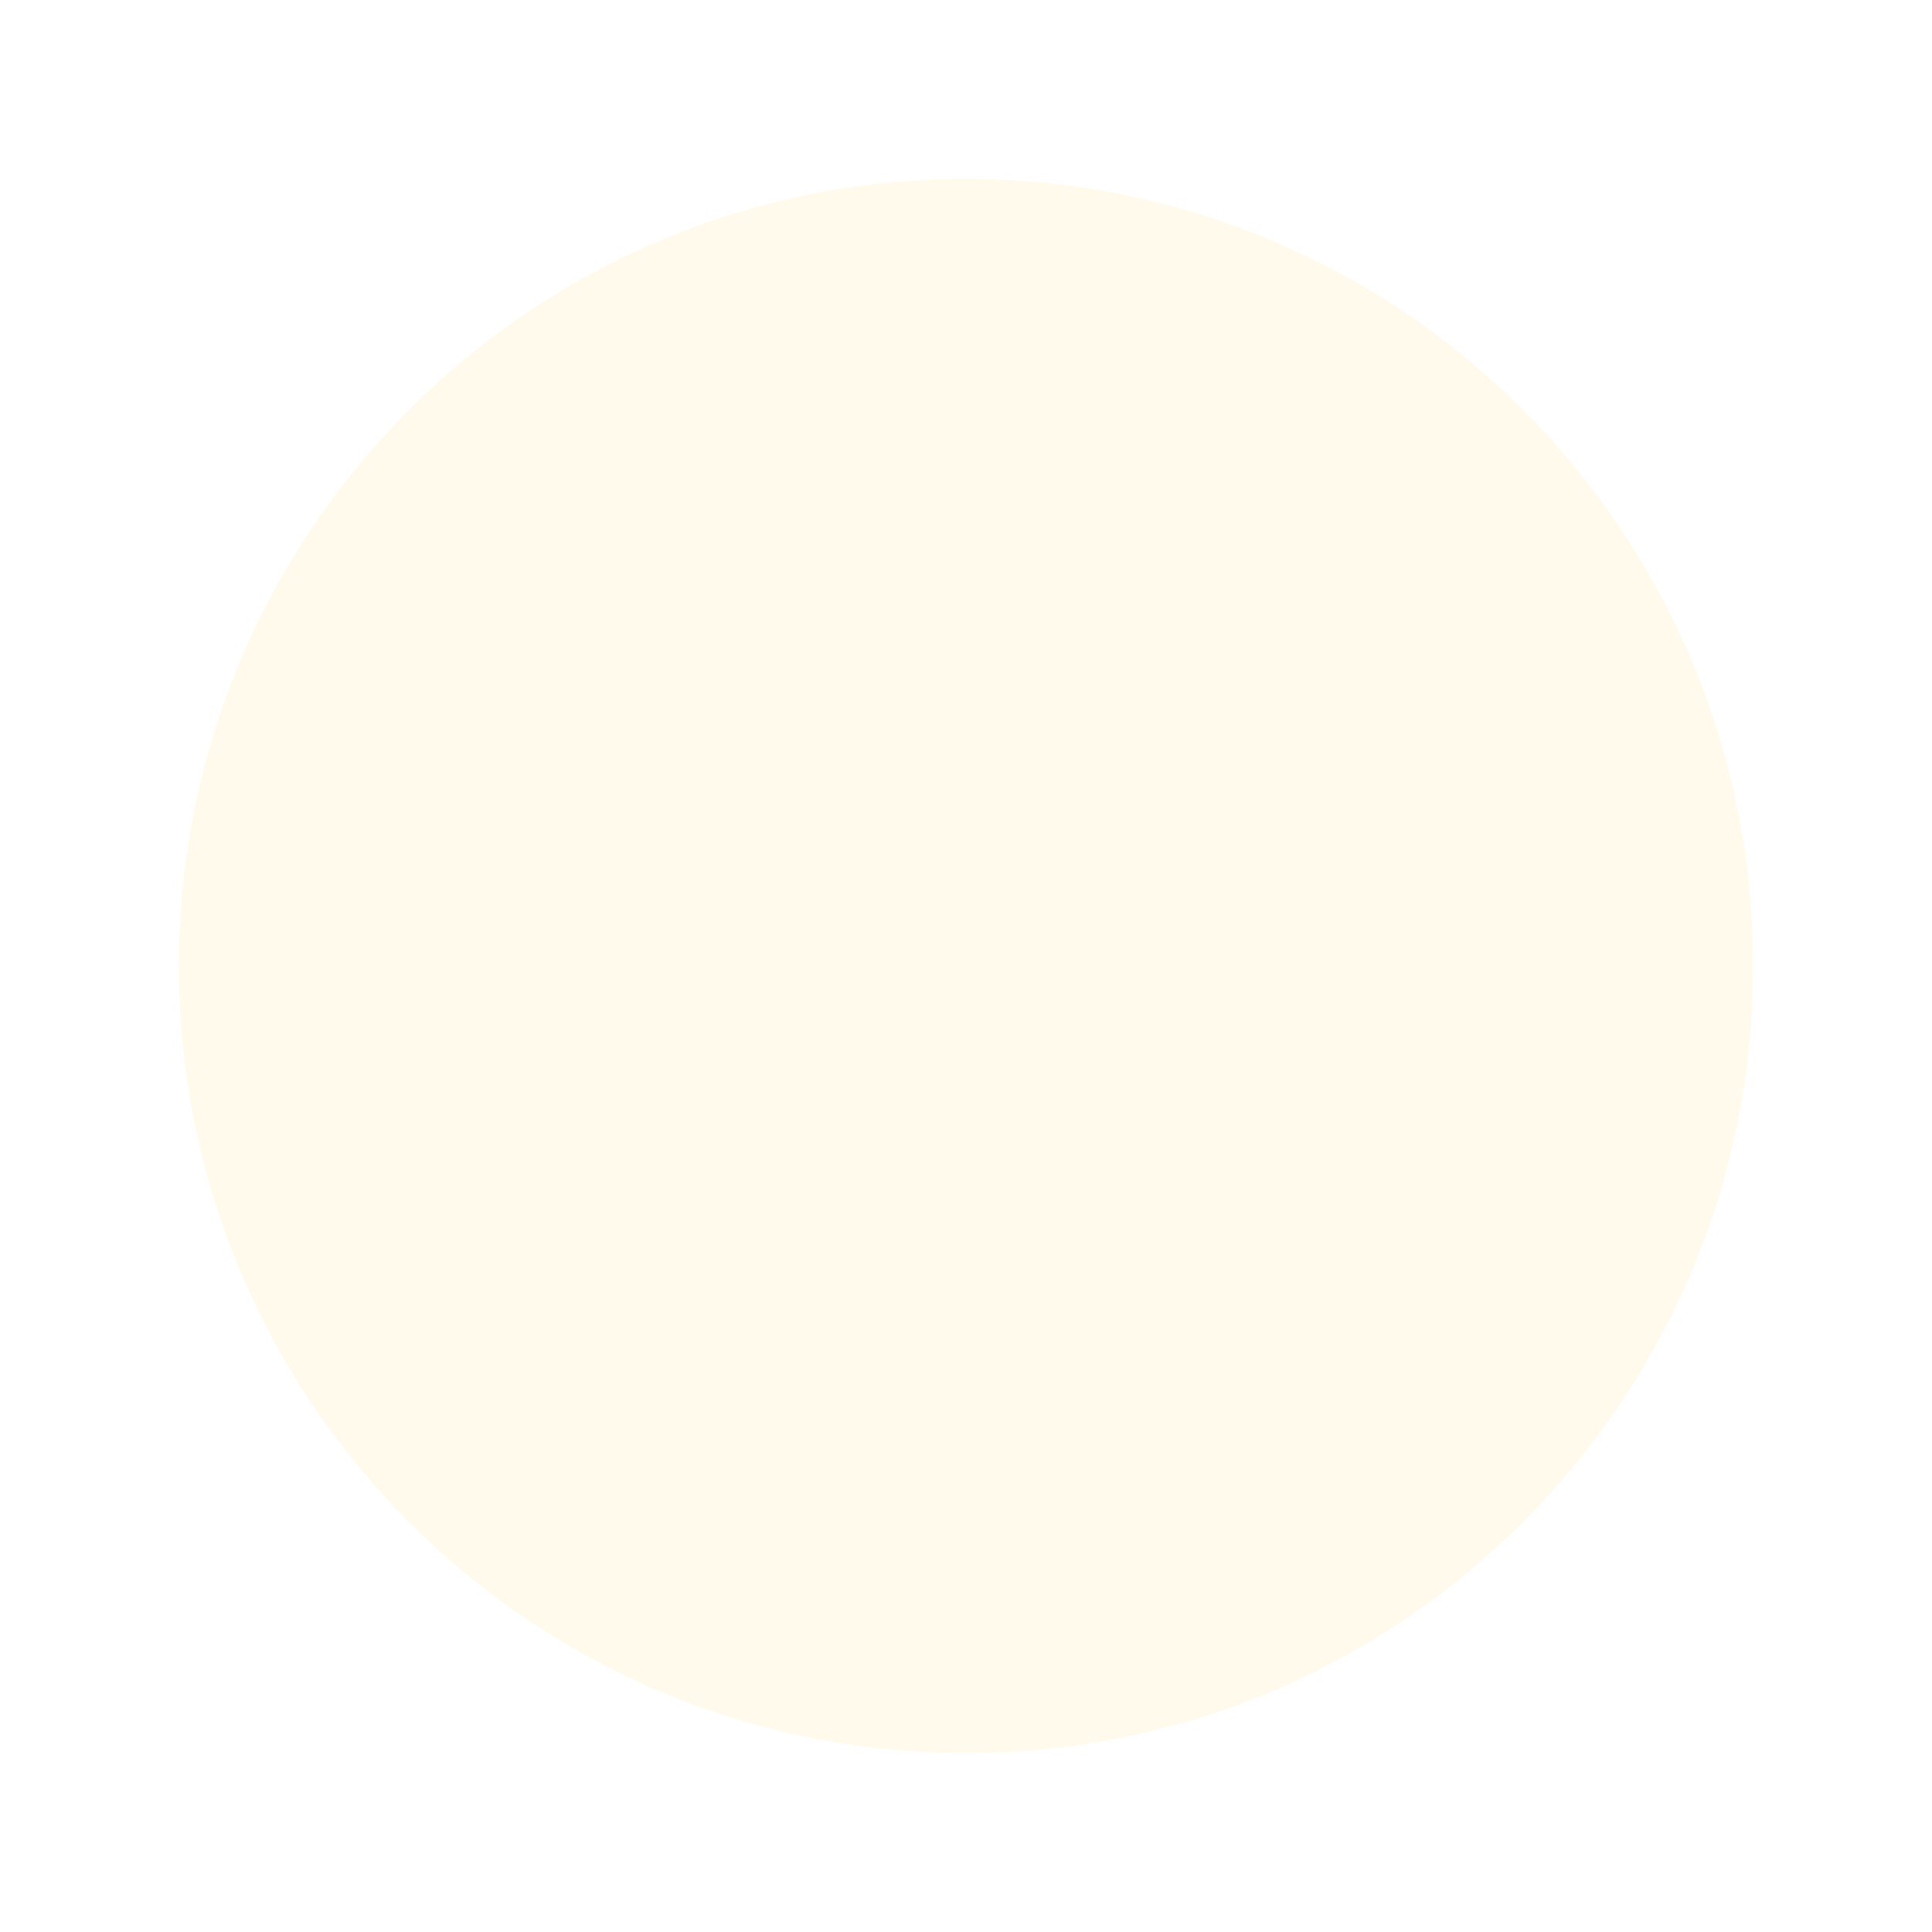
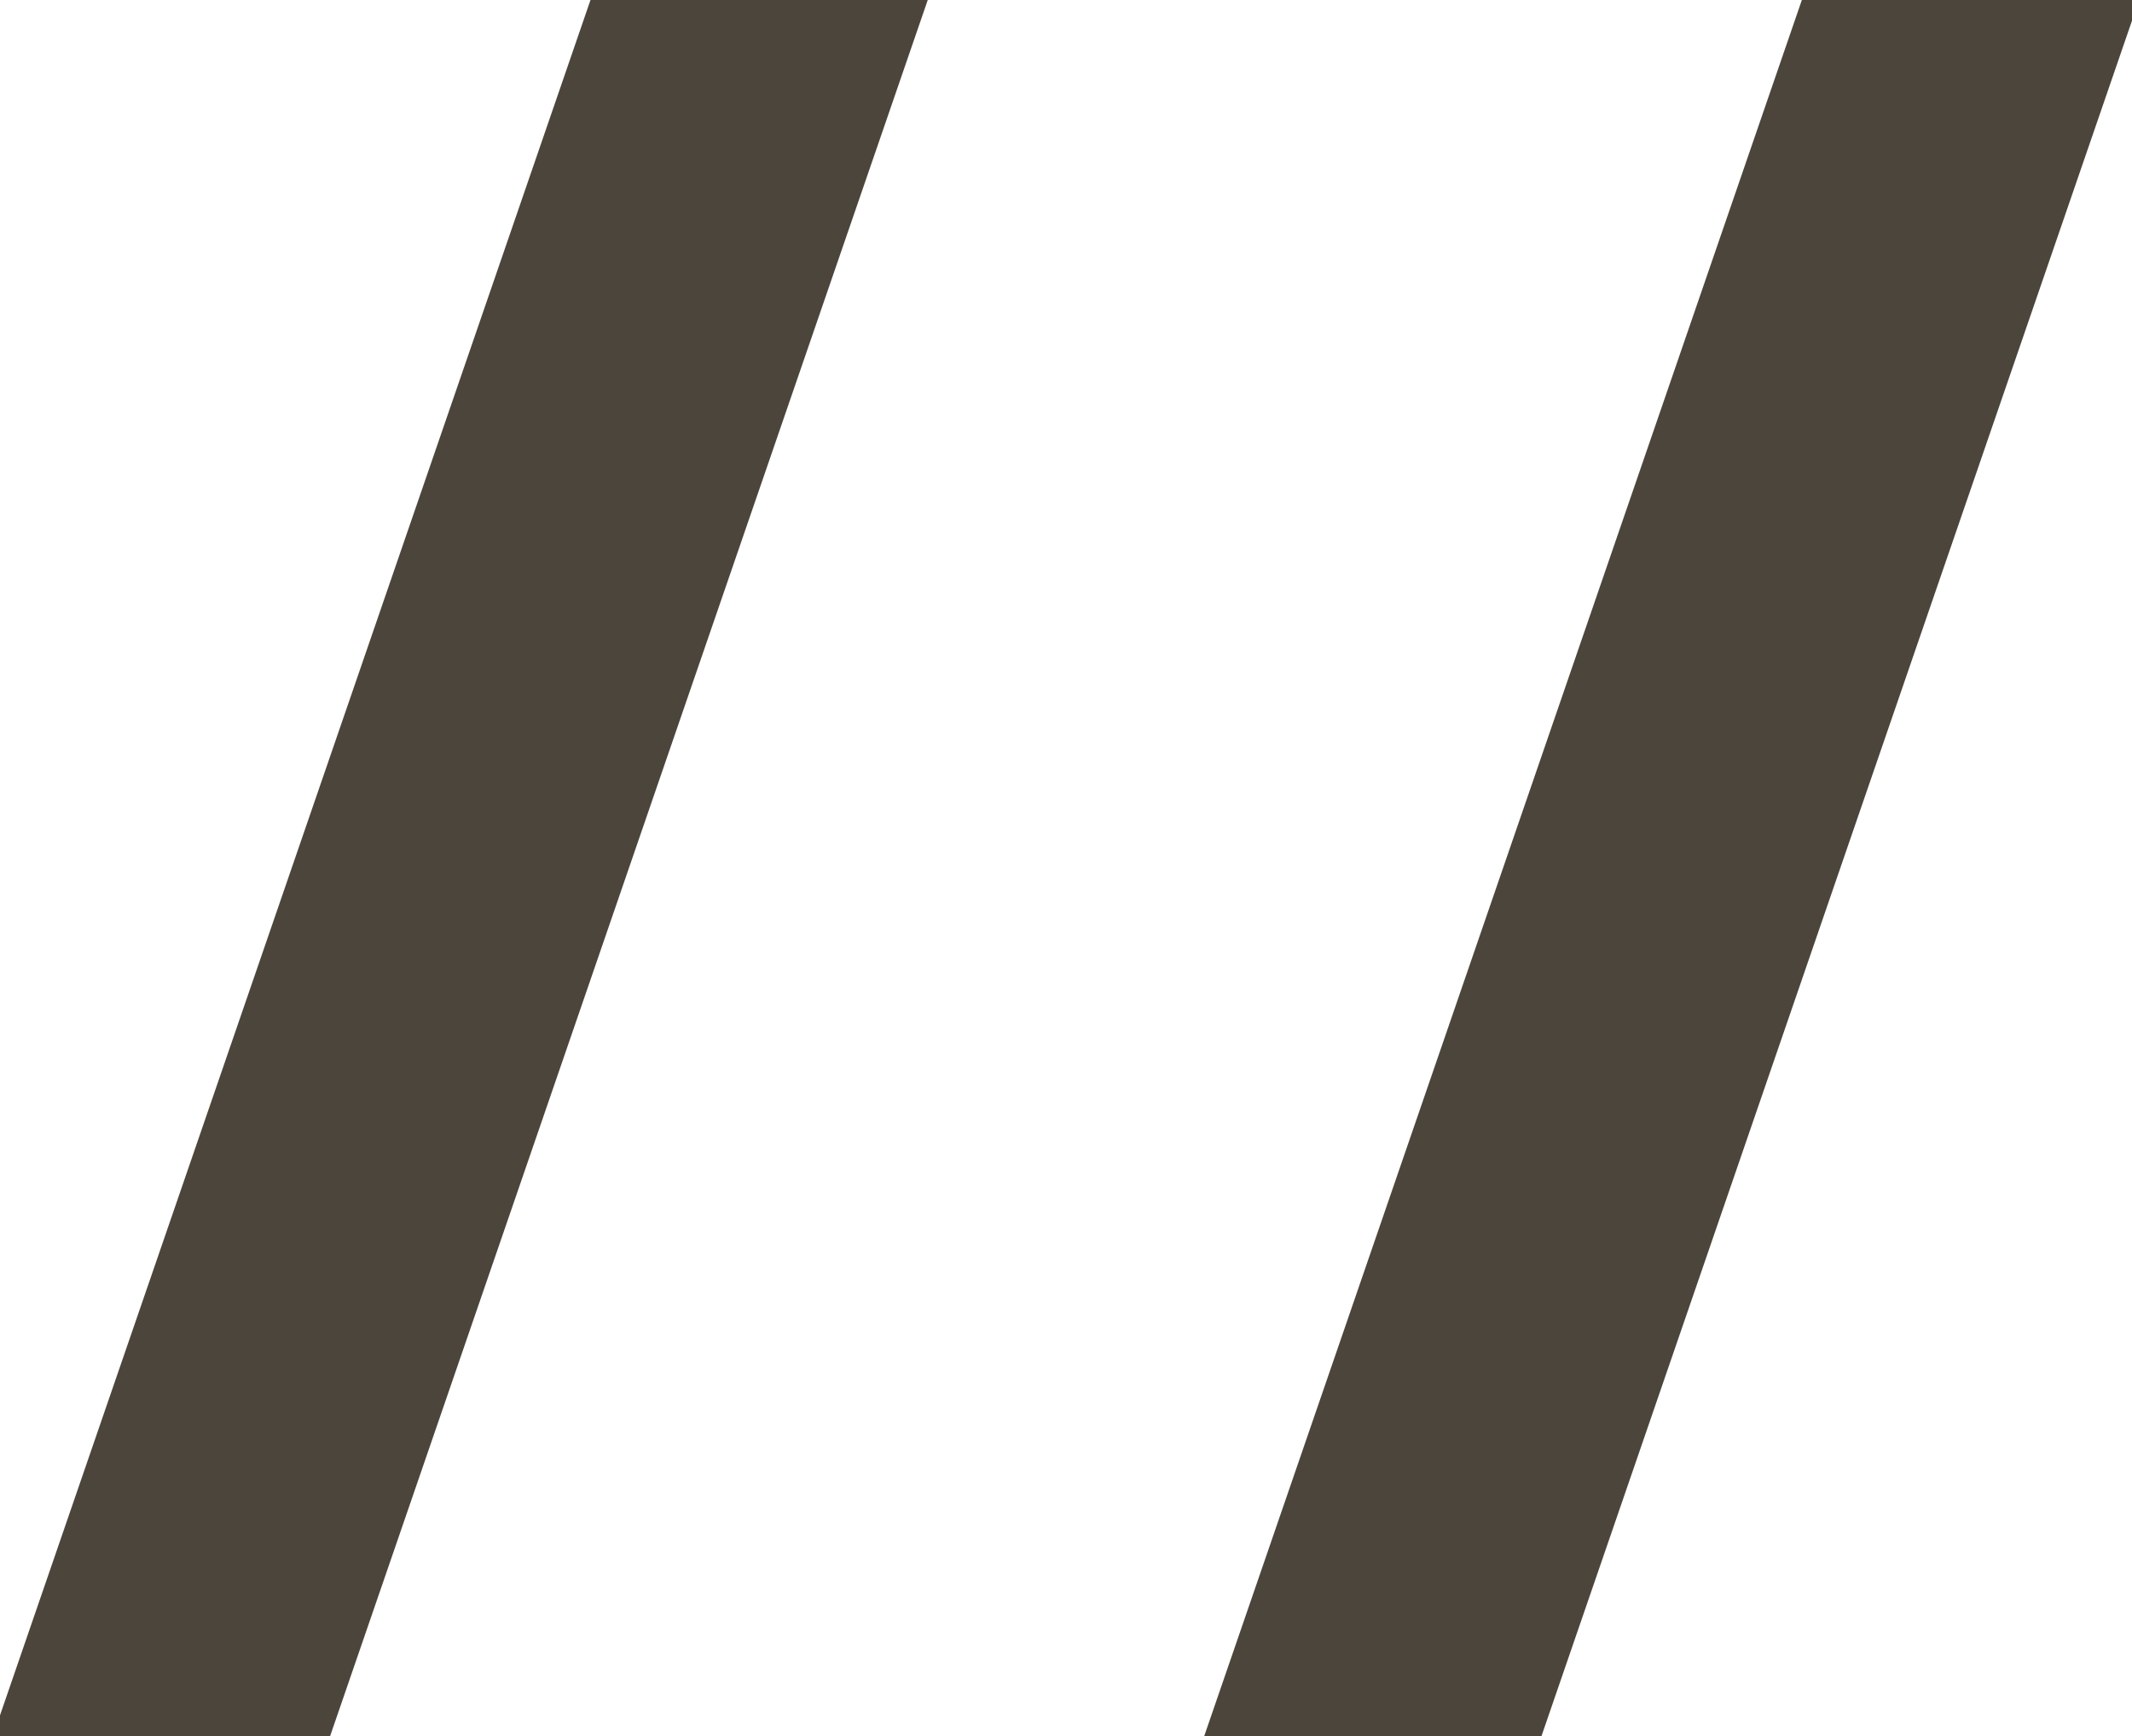
- <svg xmlns="http://www.w3.org/2000/svg" width="1080" height="1080" fill="none">
-   <defs>
-     <clipPath id="a" class="frame-clip frame-clip-def">
-       <rect rx="0" ry="0" width="1080" height="1080" transform="matrix(1, 0, 0, 1, 0, 0)" />
-     </clipPath>
-   </defs>
-   <g clip-path="url(#a)">
-     <g class="fills">
-       <rect rx="0" ry="0" width="1080" height="1080" transform="matrix(1, 0, 0, 1, 0, 0)" class="frame-background" />
-     </g>
-     <g class="frame-children">
-       <ellipse cx="540" cy="540" rx="440" ry="440" transform="matrix(1, 0, 0, 1, 0, 0)" style="fill: rgb(255, 250, 235); fill-opacity: 1;" class="fills" />
-     </g>
+ <svg xmlns="http://www.w3.org/2000/svg" width="79.2" height="64.5" viewBox="0 0 79.2 64.5">
+   <g id="svgGroup" stroke-linecap="round" fill-rule="nonzero" font-size="9pt" stroke="#4c453b" stroke-width=".5" fill="#4c453b" style="stroke:#4c453b;stroke-width:.5;fill:#4c453b">
+     <path d="M 12 64.5 L 0 64.5 L 22.2 0 L 34.2 0 L 12 64.5 Z M 57 64.5 L 45 64.5 L 67.2 0 L 79.2 0 L 57 64.5 Z" />
  </g>
</svg>
